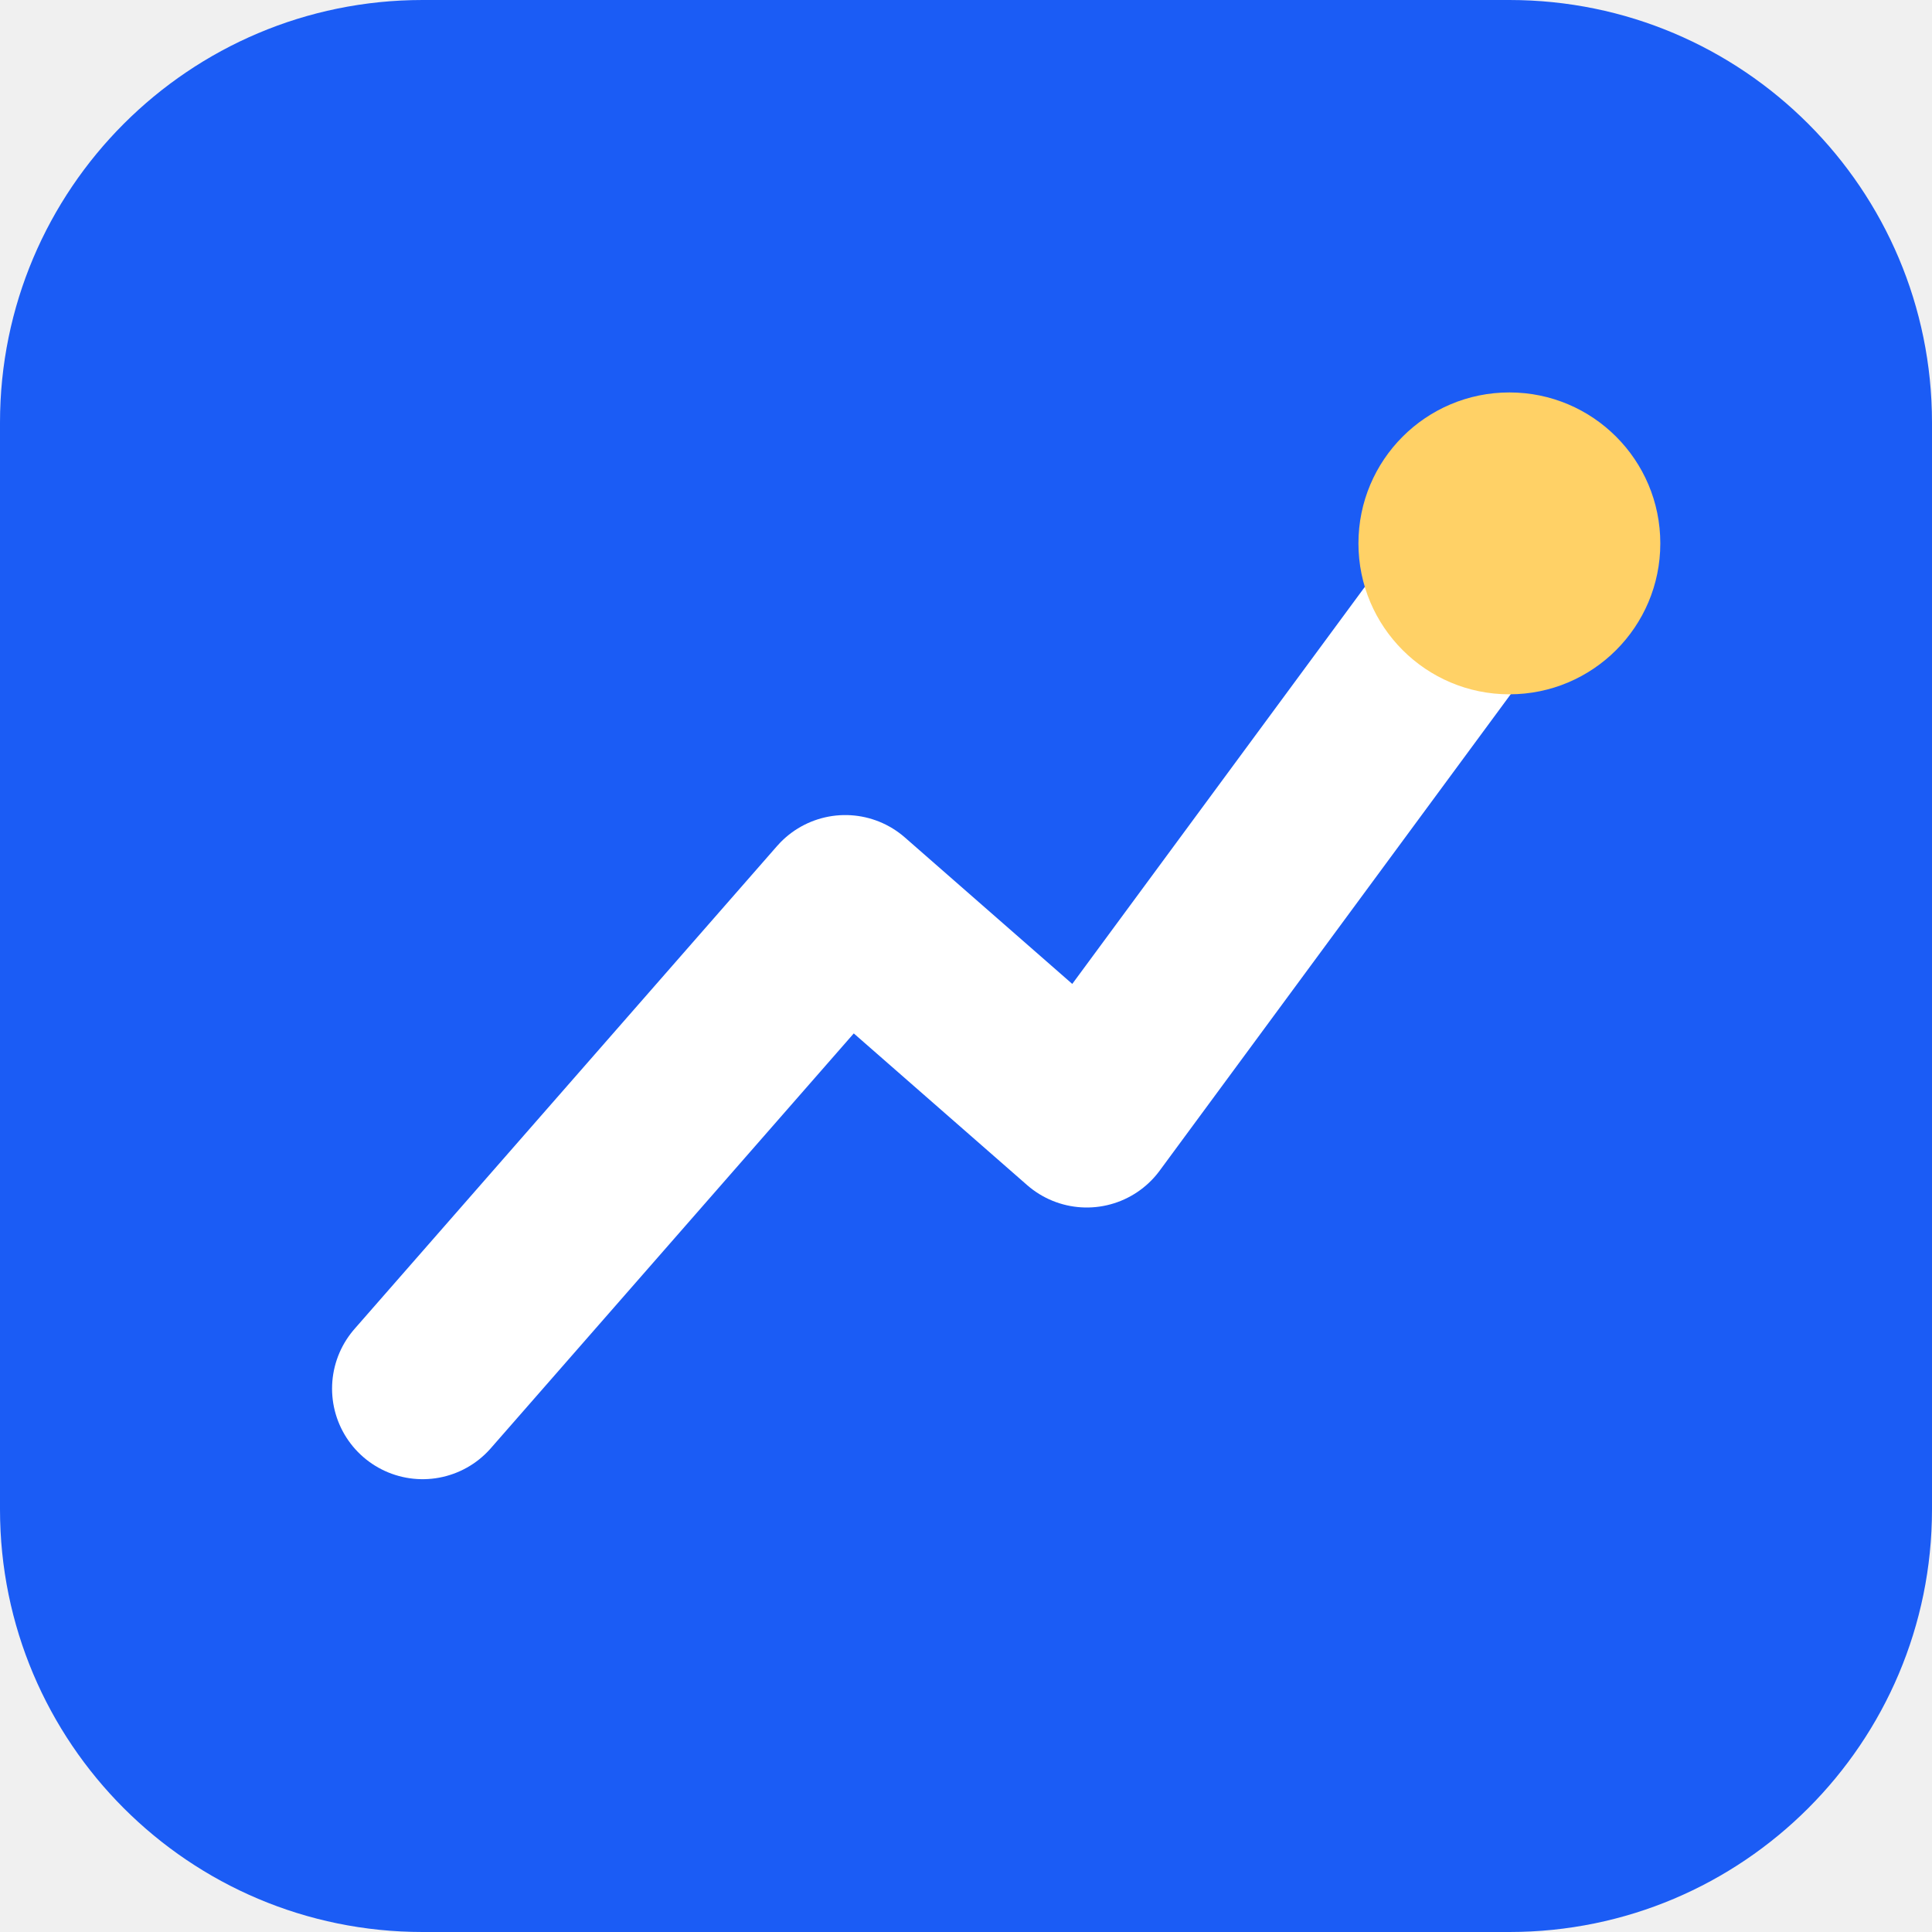
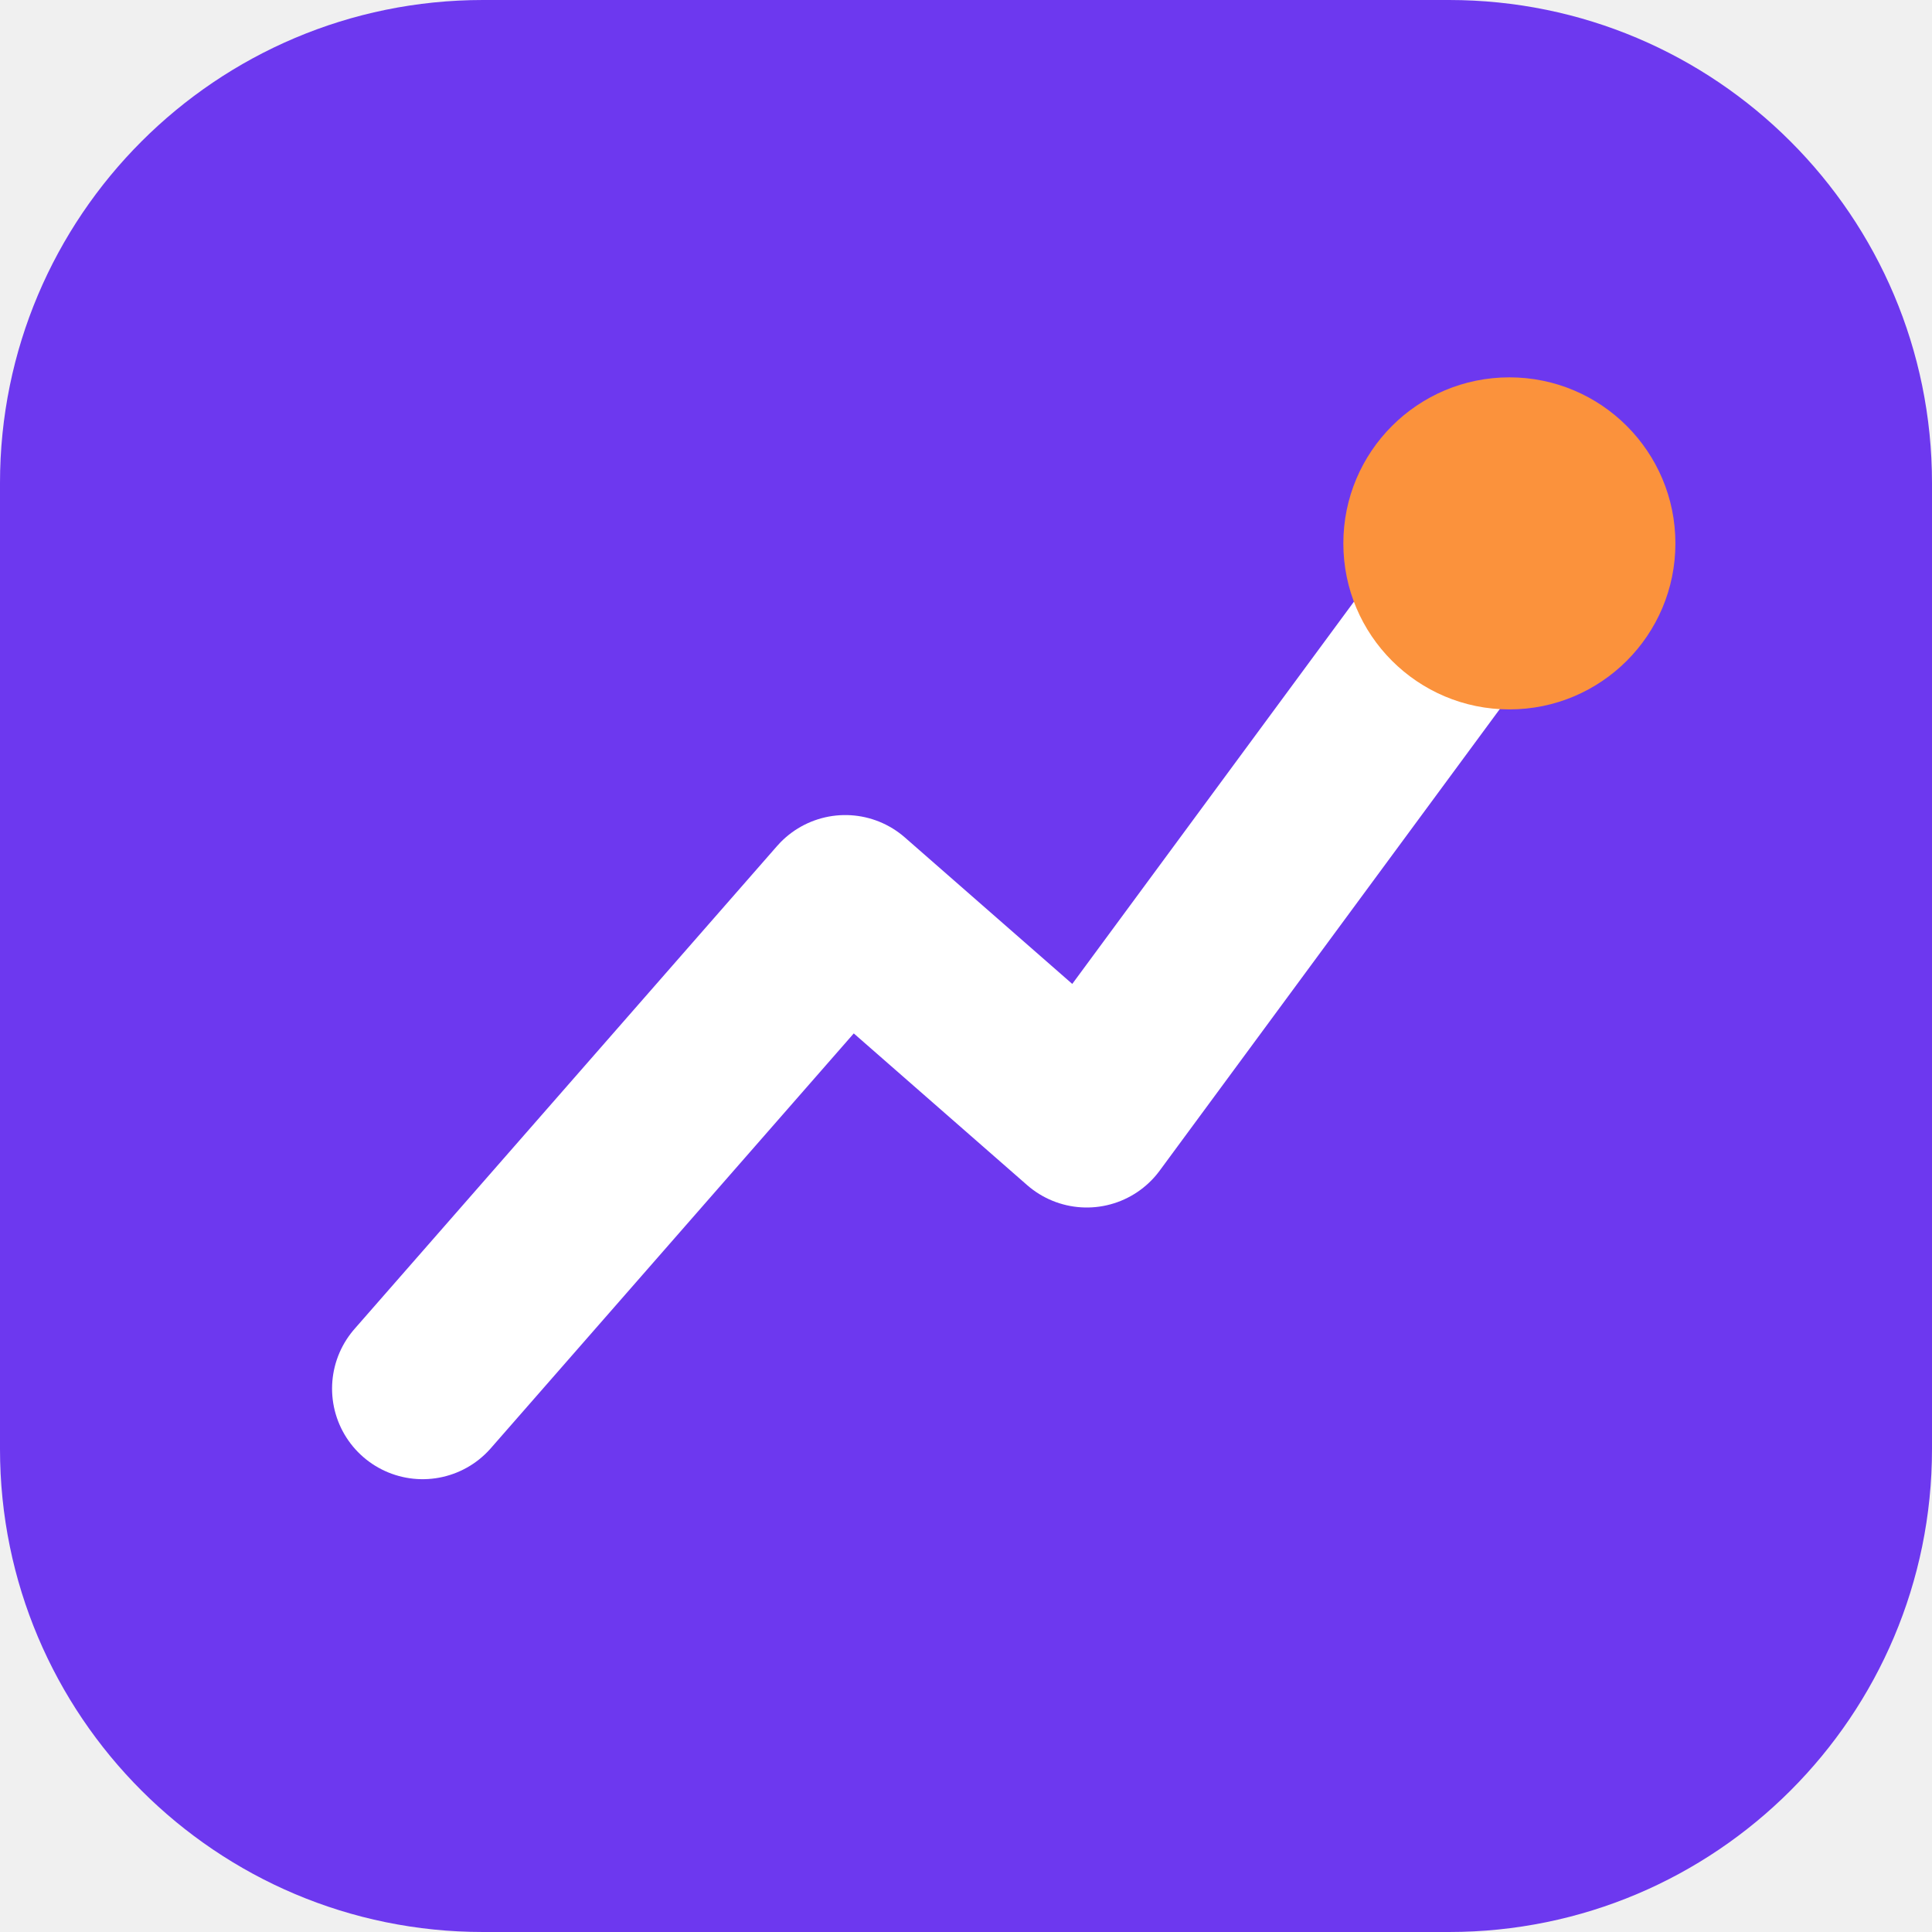
<svg xmlns="http://www.w3.org/2000/svg" viewBox="0 0 64 64">
-   <rect width="64" height="64" rx="14" fill="#1b5cf5" />
+   <rect width="64" height="64" rx="16" fill="#6d38ef" />
  <path d="M14 46 L28 30 L36 37 L50 18" fill="none" stroke="#fff" stroke-width="6" stroke-linecap="round" stroke-linejoin="round" />
-   <circle cx="50" cy="18" r="5" fill="#ffd166" />
+   <circle cx="50" cy="18" r="5.5" fill="#fb923c" />
</svg>
